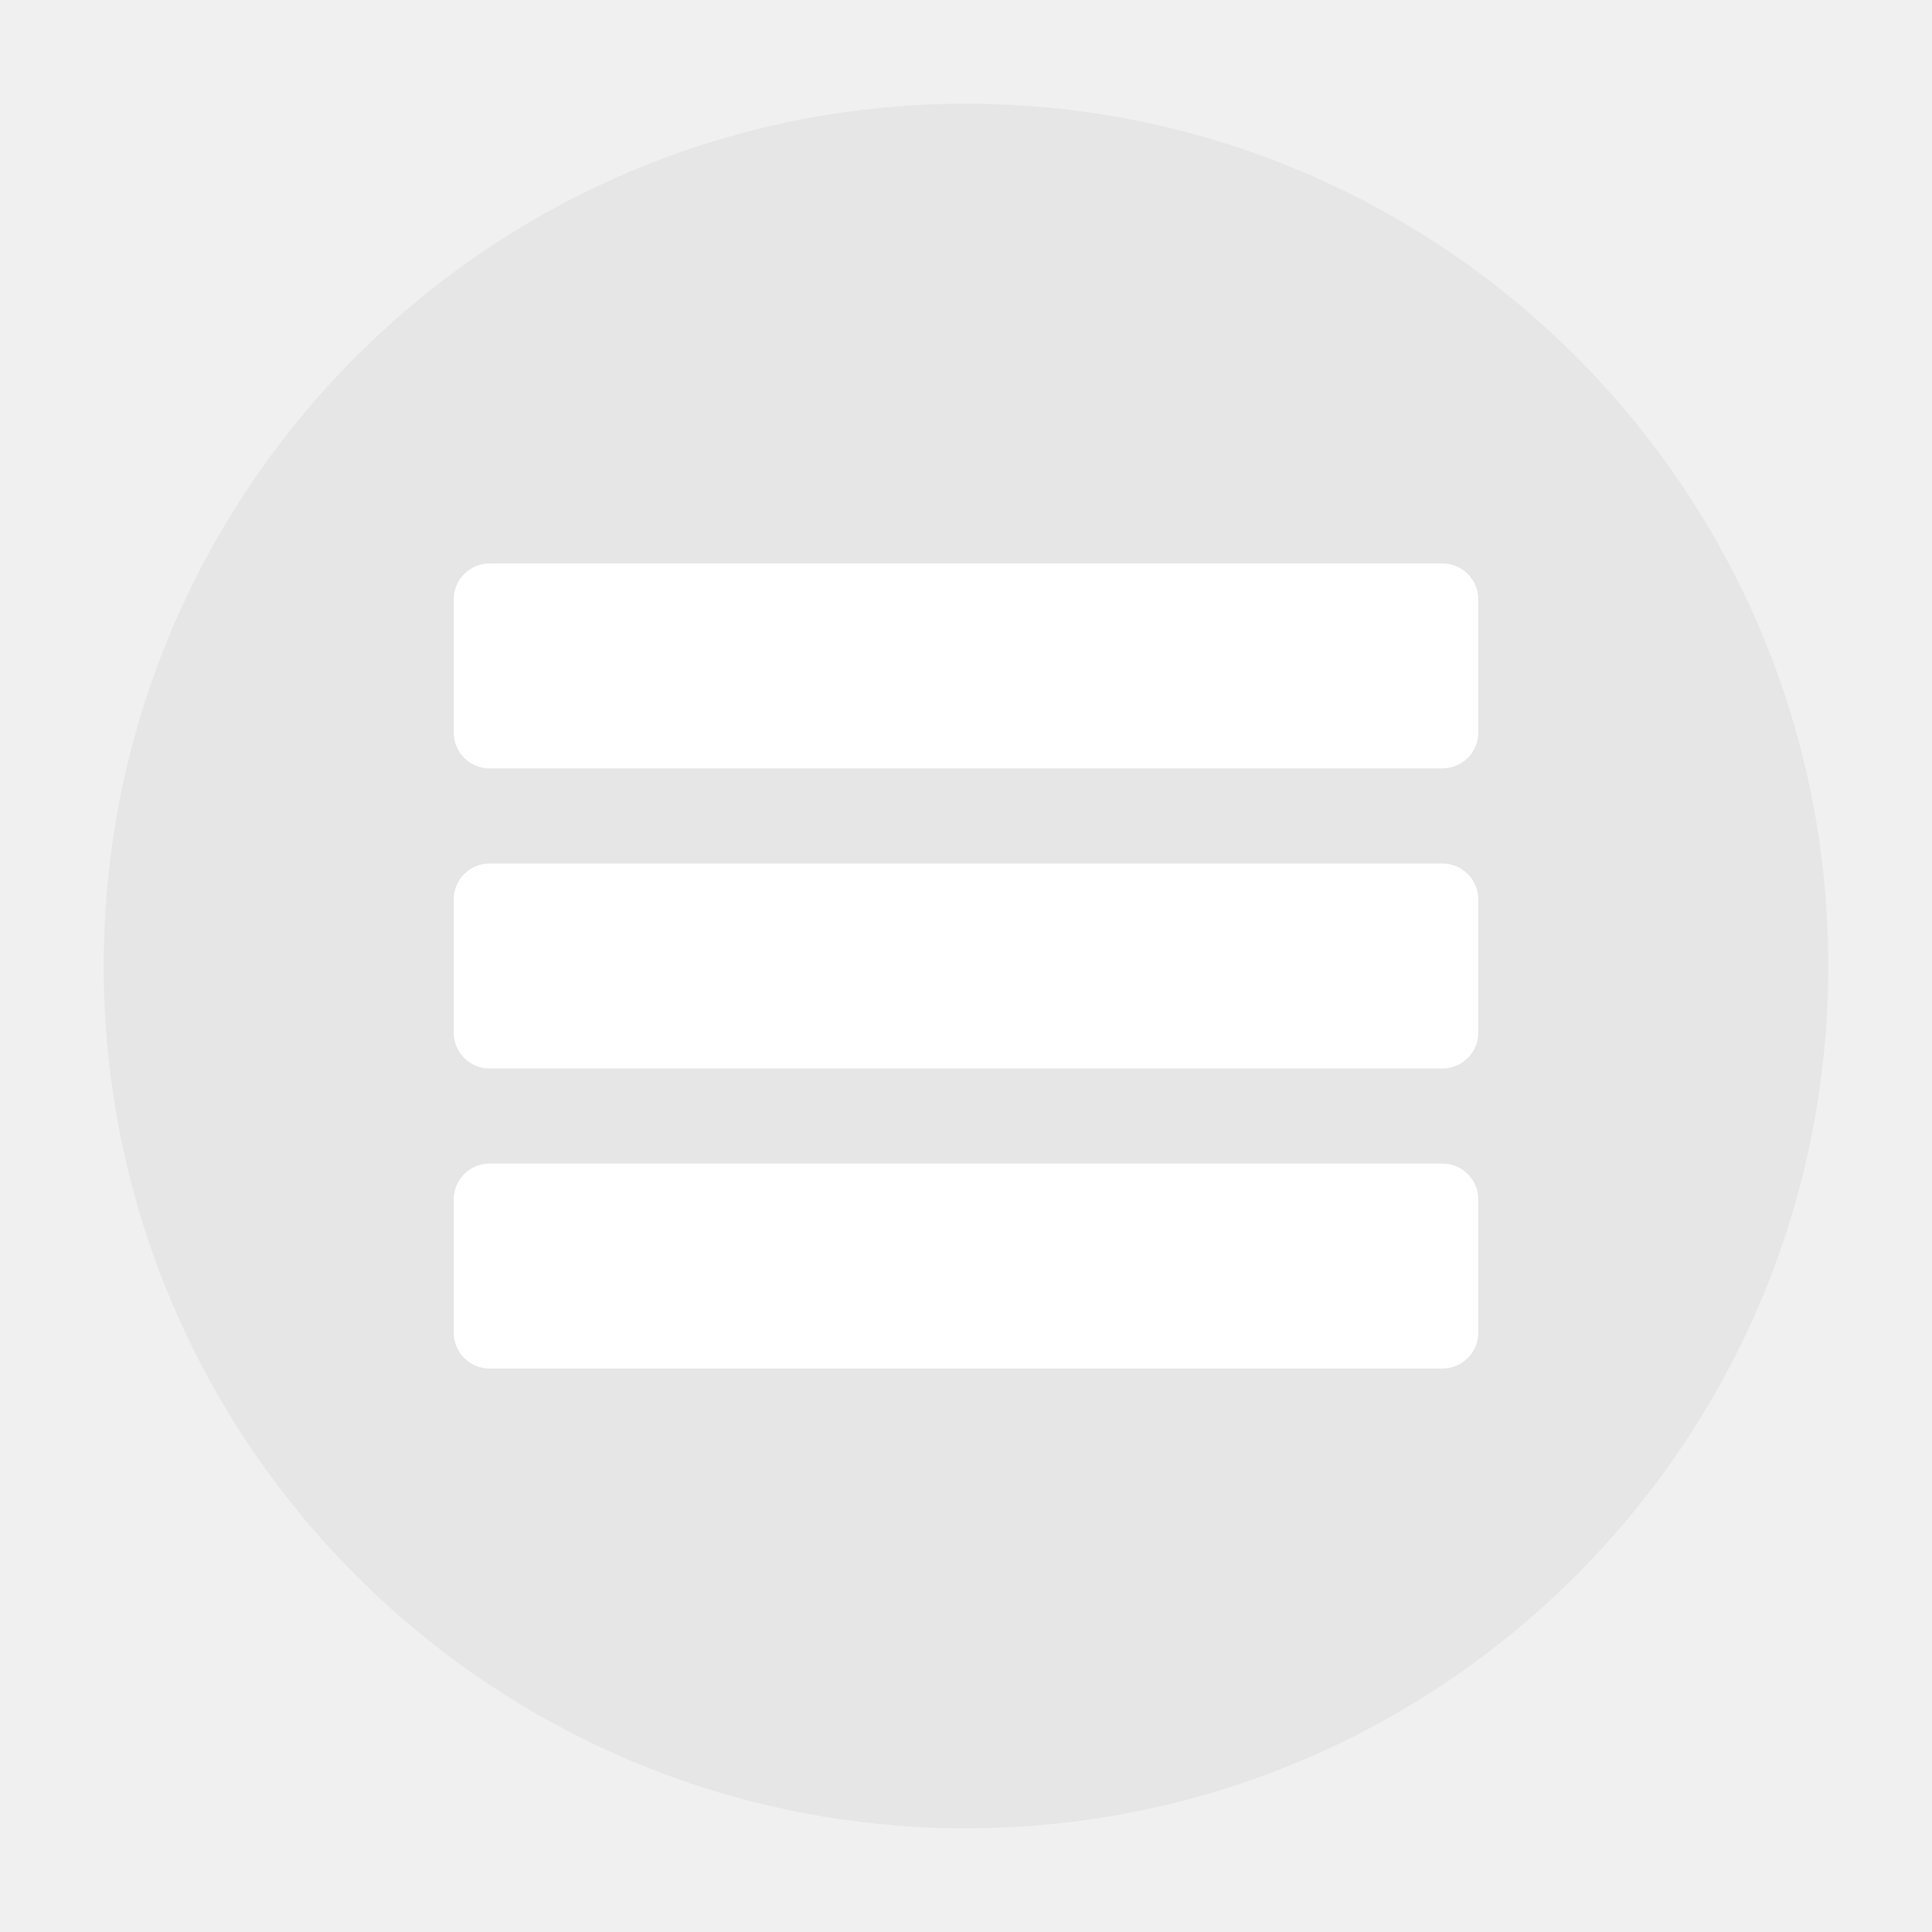
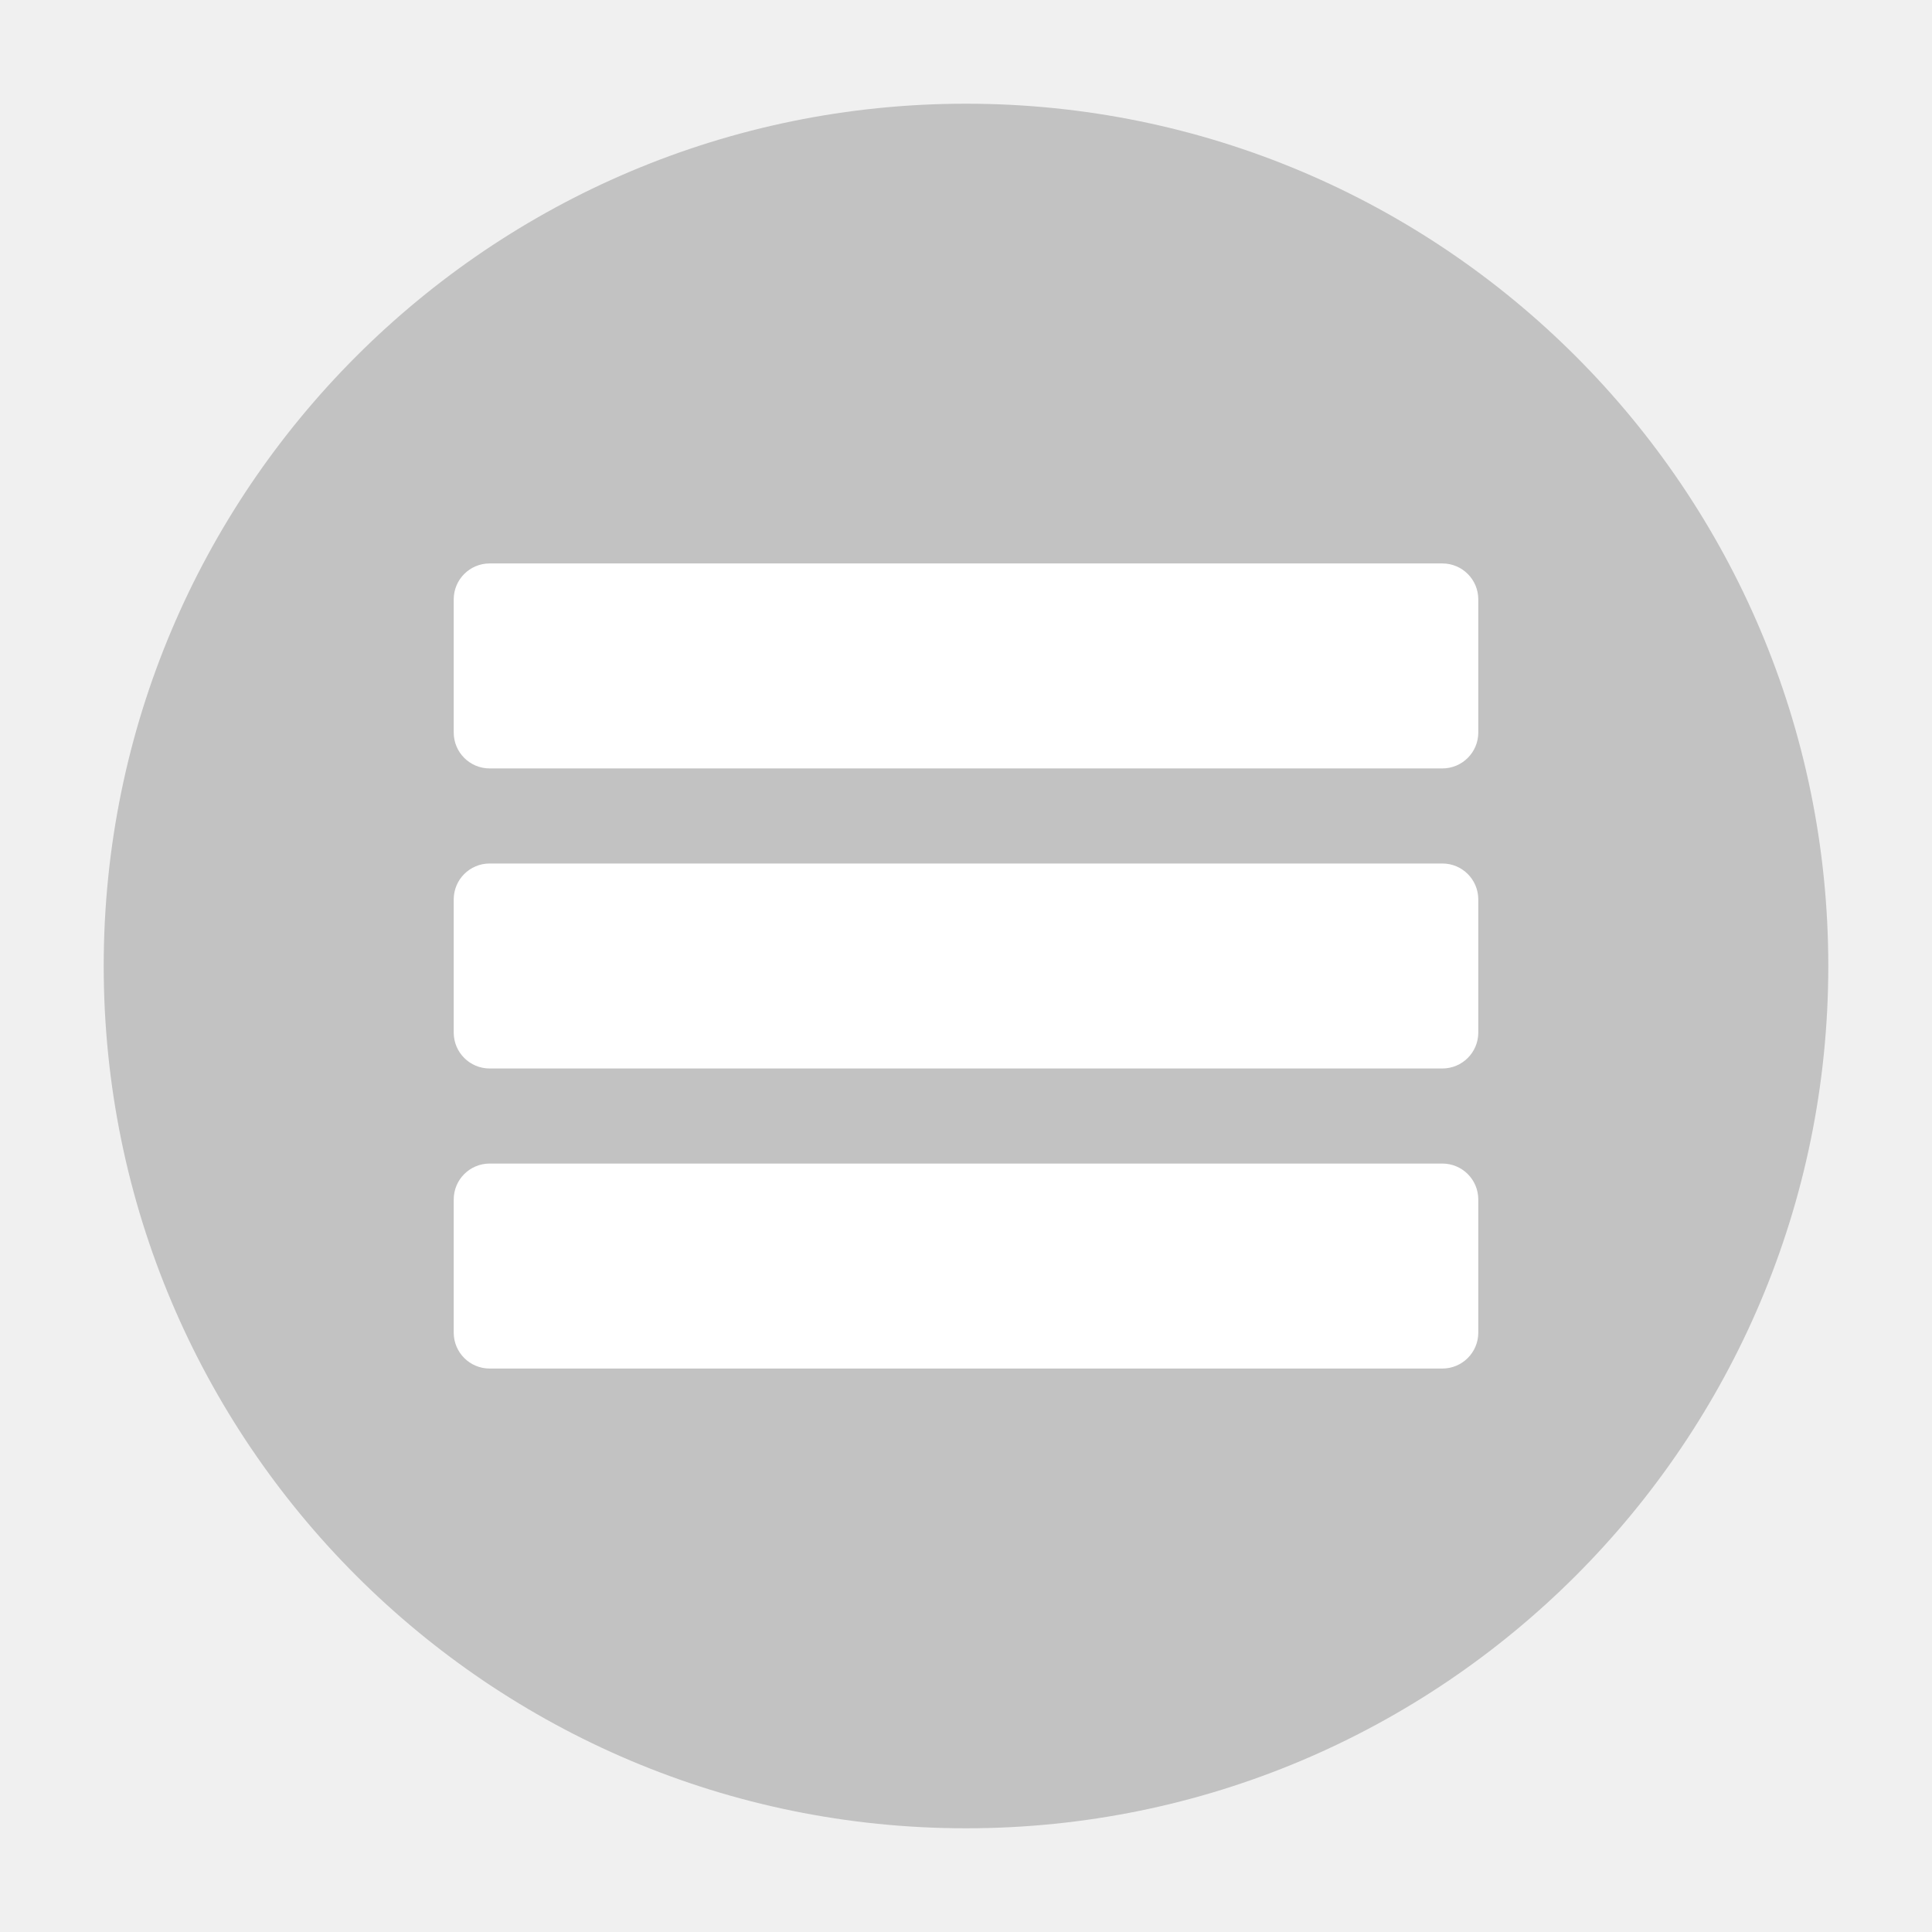
<svg xmlns="http://www.w3.org/2000/svg" width="200" height="200" viewbox="0 0 200 200" id="svg2" version="1.1">
  <defs id="defs4" />
  <g id="layer1" transform="translate(0,-852.3622)">
-     <path style="fill:#a6a6a6;fill-opacity:0.125;stroke:none" id="path2985" d="m 173.241,98.227 c 0,39.192 -31.771,70.963 -70.963,70.963 -39.192,0 -70.963,-31.771 -70.963,-70.963 0,-39.192 31.771,-70.963 70.963,-70.963 39.192,0 70.963,31.771 70.963,70.963 z" transform="matrix(1.257894,0,0,1.257894,-28.6548,828.8029)" />
+     <path style="fill:#000000;fill-opacity:0.193;stroke:none" id="path2985" d="m 173.241,98.227 c 0,39.192 -31.771,70.963 -70.963,70.963 -39.192,0 -70.963,-31.771 -70.963,-70.963 0,-39.192 31.771,-70.963 70.963,-70.963 39.192,0 70.963,31.771 70.963,70.963 z" transform="matrix(1.257894,0,0,1.257894,-28.6548,828.8029)" />
    <path style="fill:#ffffff;fill-opacity:1;stroke:none" d="m 50.688,910.69 c -2.055,0 -3.719,1.664 -3.719,3.719 l 0,13.781 c 0,2.055 1.664,3.719 3.719,3.719 l 98.625,0 c 2.055,0 3.719,-1.664 3.719,-3.719 l 0,-13.781 c 0,-2.055 -1.664,-3.719 -3.719,-3.719 l -98.625,0 z m 0,31.062 c -2.055,0 -3.719,1.664 -3.719,3.719 l 0,13.781 c 0,2.055 1.664,3.719 3.719,3.719 l 98.625,0 c 2.055,0 3.719,-1.664 3.719,-3.719 l 0,-13.781 c 0,-2.055 -1.664,-3.719 -3.719,-3.719 l -98.625,0 z m 0,31.062 c -2.055,0 -3.719,1.664 -3.719,3.719 l 0,13.781 c 0,2.055 1.664,3.719 3.719,3.719 l 98.625,0 c 2.055,0 3.719,-1.664 3.719,-3.719 l 0,-13.781 c 0,-2.055 -1.664,-3.719 -3.719,-3.719 l -98.625,0 z" id="rect3755" />
  </g>
</svg>
